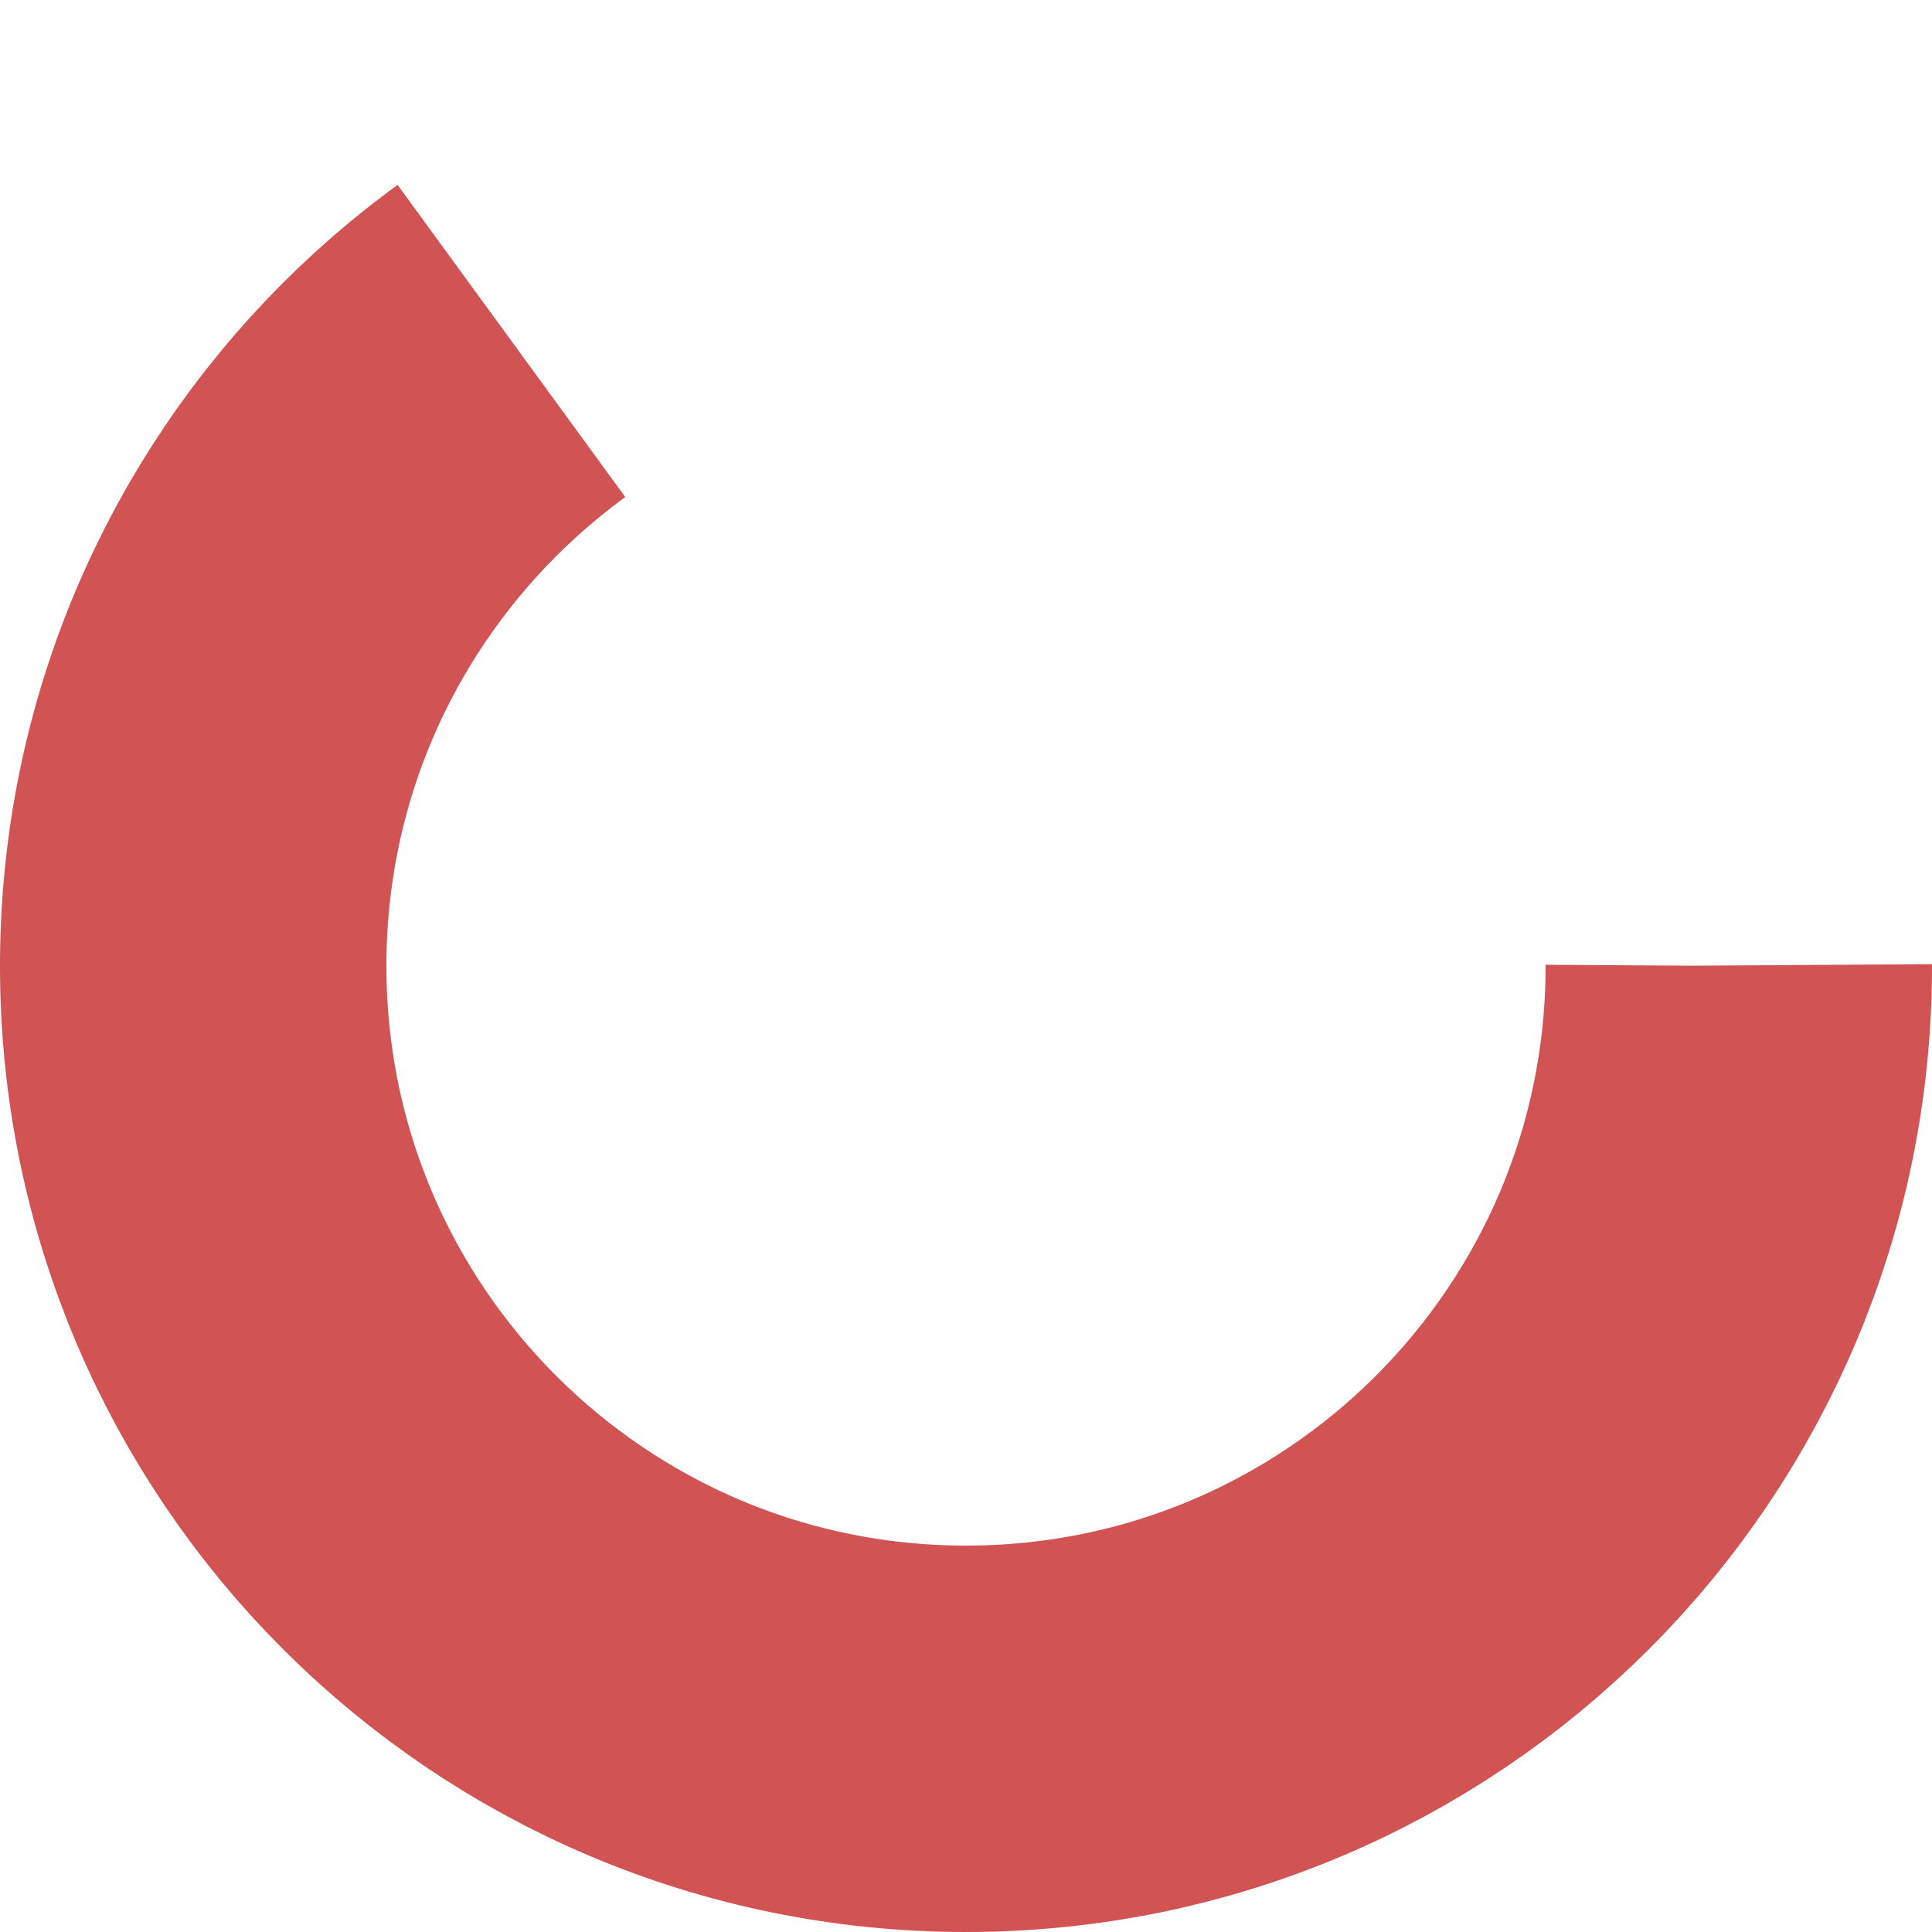
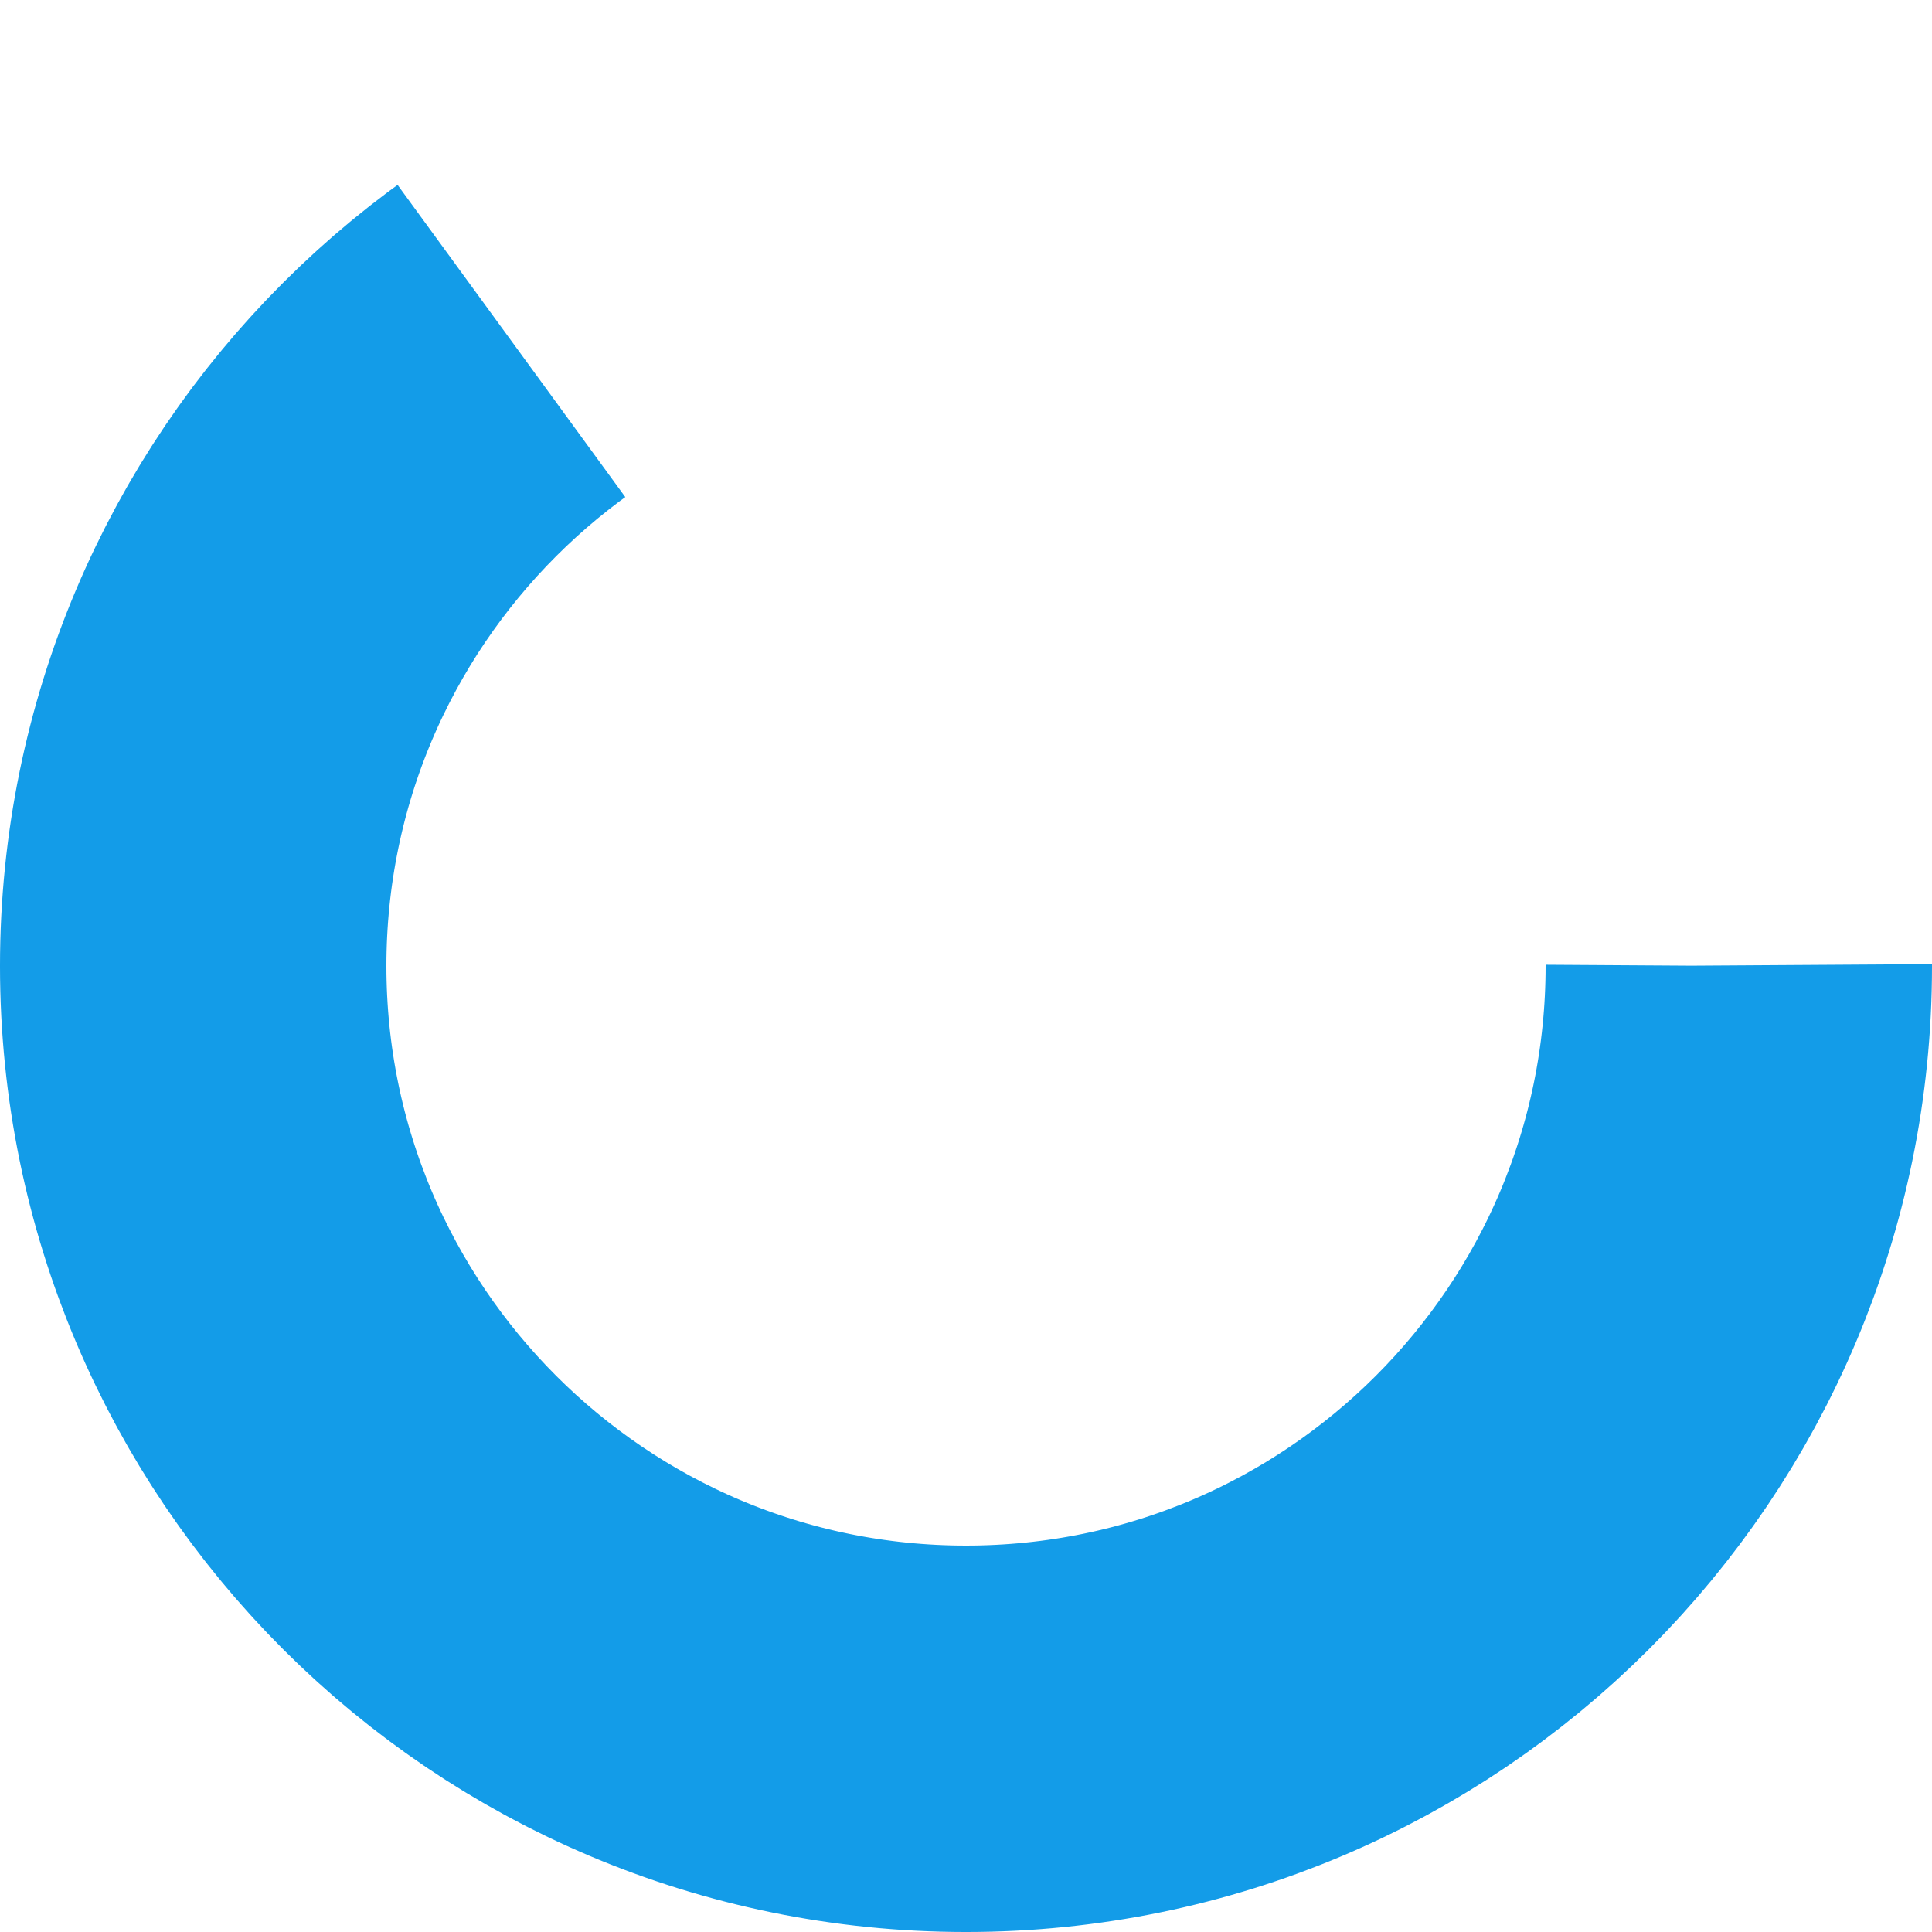
- <svg xmlns="http://www.w3.org/2000/svg" width="120px" height="120px" viewBox="0 0 100 100" preserveAspectRatio="xMidYMid" class="uil-ring">
+ <svg xmlns="http://www.w3.org/2000/svg" width="50px" height="50px" viewBox="0 0 100 100" preserveAspectRatio="xMidYMid" class="uil-ring">
  <rect x="0" y="0" width="100" height="100" fill="none" class="bk" />
-   <circle cx="50" cy="50" r="40" stroke-dasharray="163.363 87.965" stroke="#d25353" fill="none" stroke-width="20">
+   <circle cx="50" cy="50" r="40" stroke-dasharray="163.363 87.965" stroke="#139CE8" fill="none" stroke-width="20">
    <animateTransform attributeName="transform" type="rotate" values="0 50 50;180 50 50;360 50 50;" keyTimes="0;0.5;1" dur="1s" repeatCount="indefinite" begin="0s" />
  </circle>
</svg>
